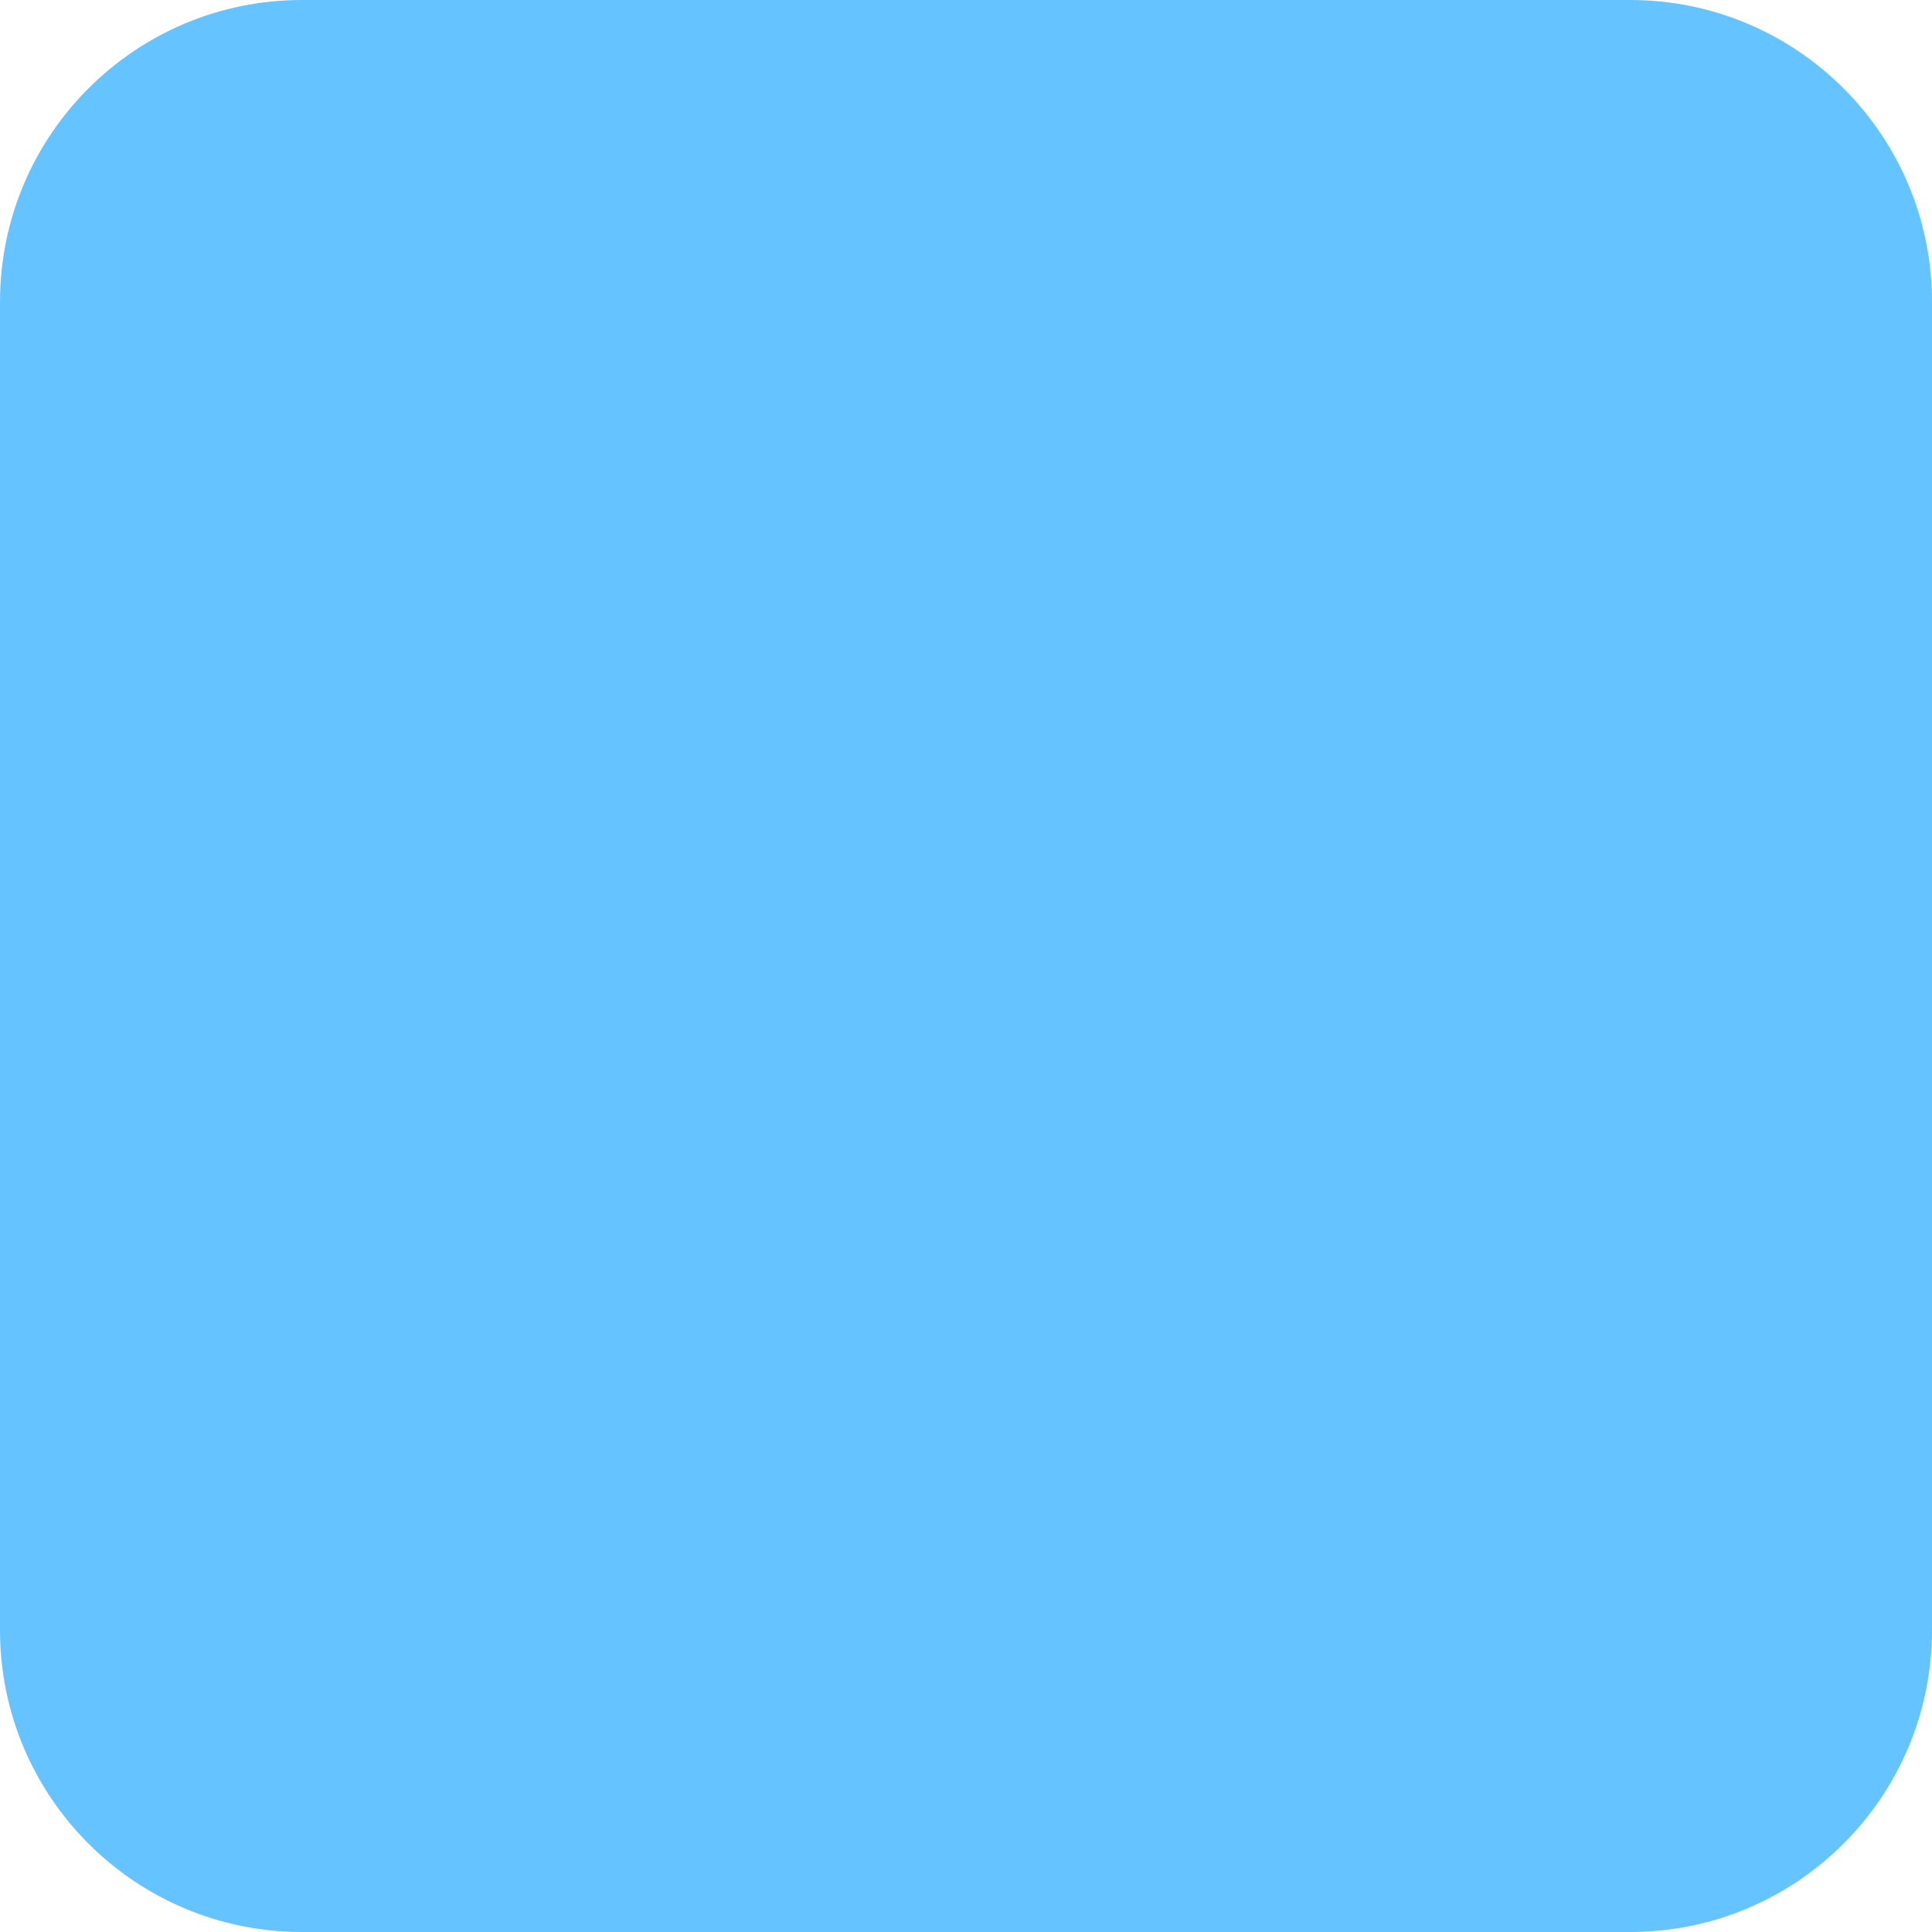
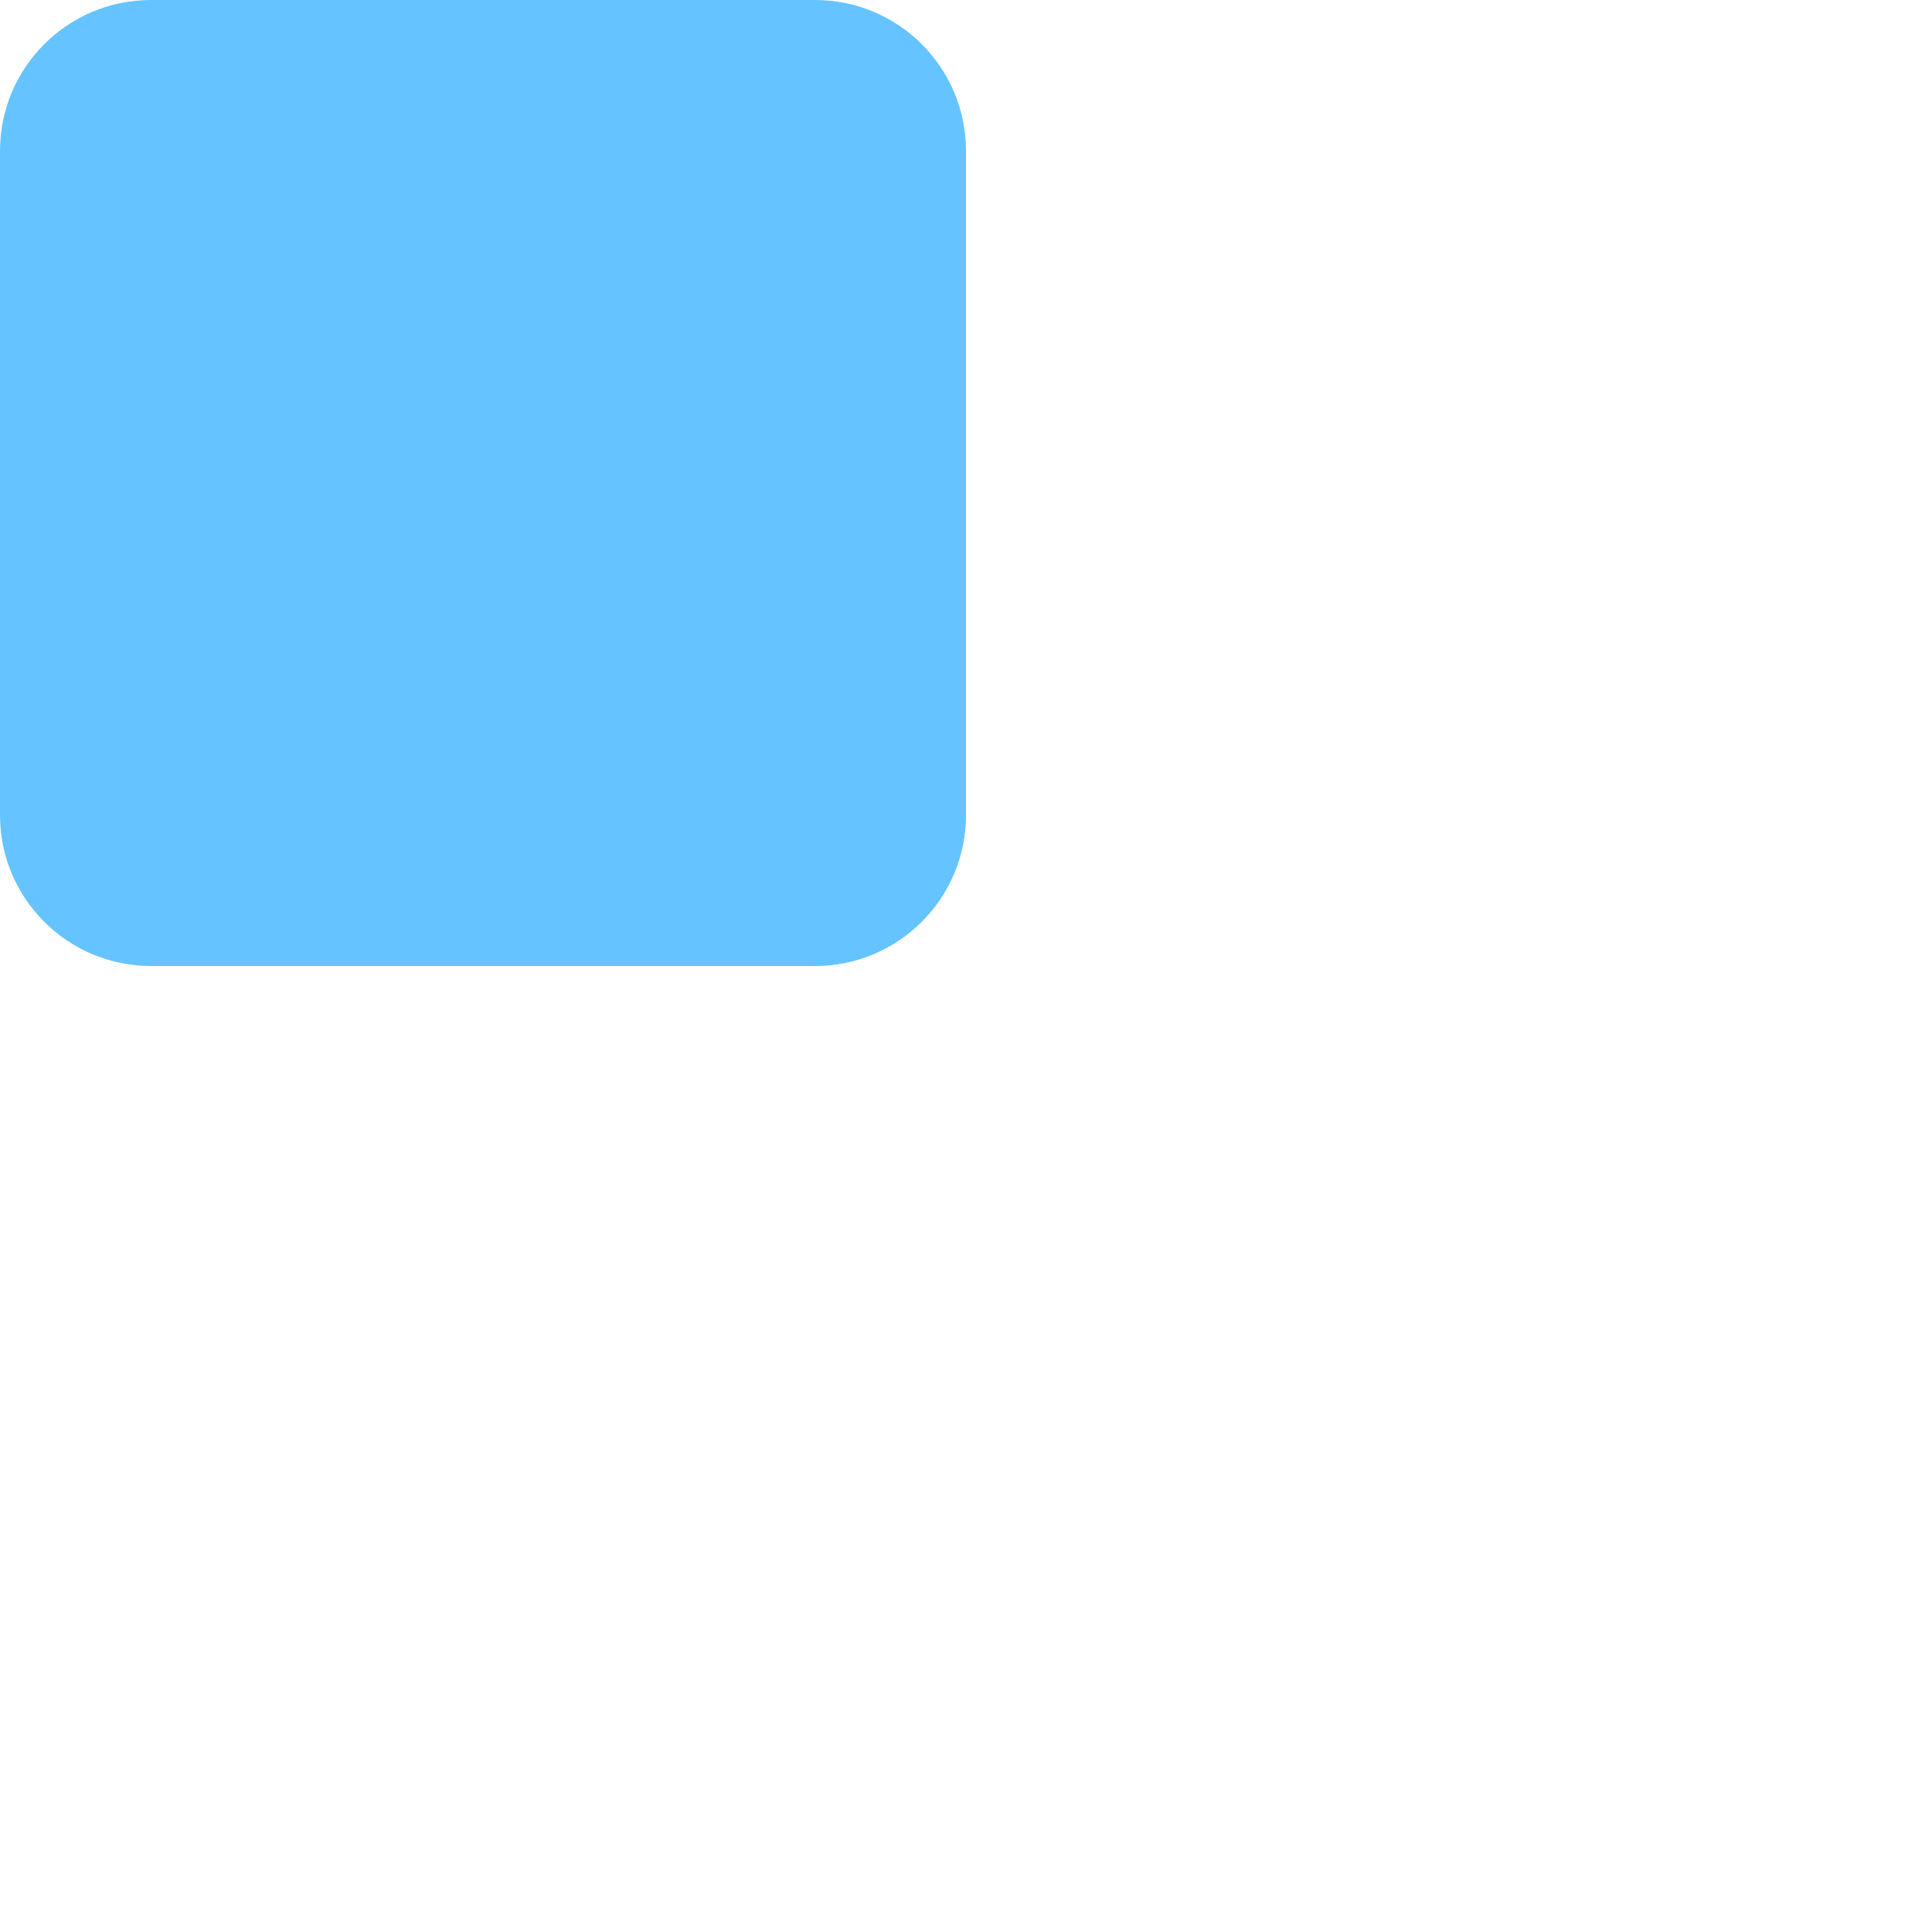
- <svg xmlns="http://www.w3.org/2000/svg" width="128" height="128" viewBox="0 0 33.866 33.866" version="1.1" id="svg8">
+ <svg xmlns="http://www.w3.org/2000/svg" id="svg8" version="1.1" viewBox="0 0 67.732 67.732" height="256" width="256">
  <defs id="defs2" />
  <g id="layer1">
-     <rect y="0" x="0" height="33.866" width="33.866" id="rect14" style="fill:#65c4ff;fill-rule:evenodd;stroke-width:0.018" rx="5.292" ry="5.292" />
+     <rect ry="5.292" rx="5.292" style="fill:#65c4ff;fill-rule:evenodd;stroke-width:0.018" id="rect14" width="33.866" height="33.866" x="0" y="0" />
  </g>
</svg>
